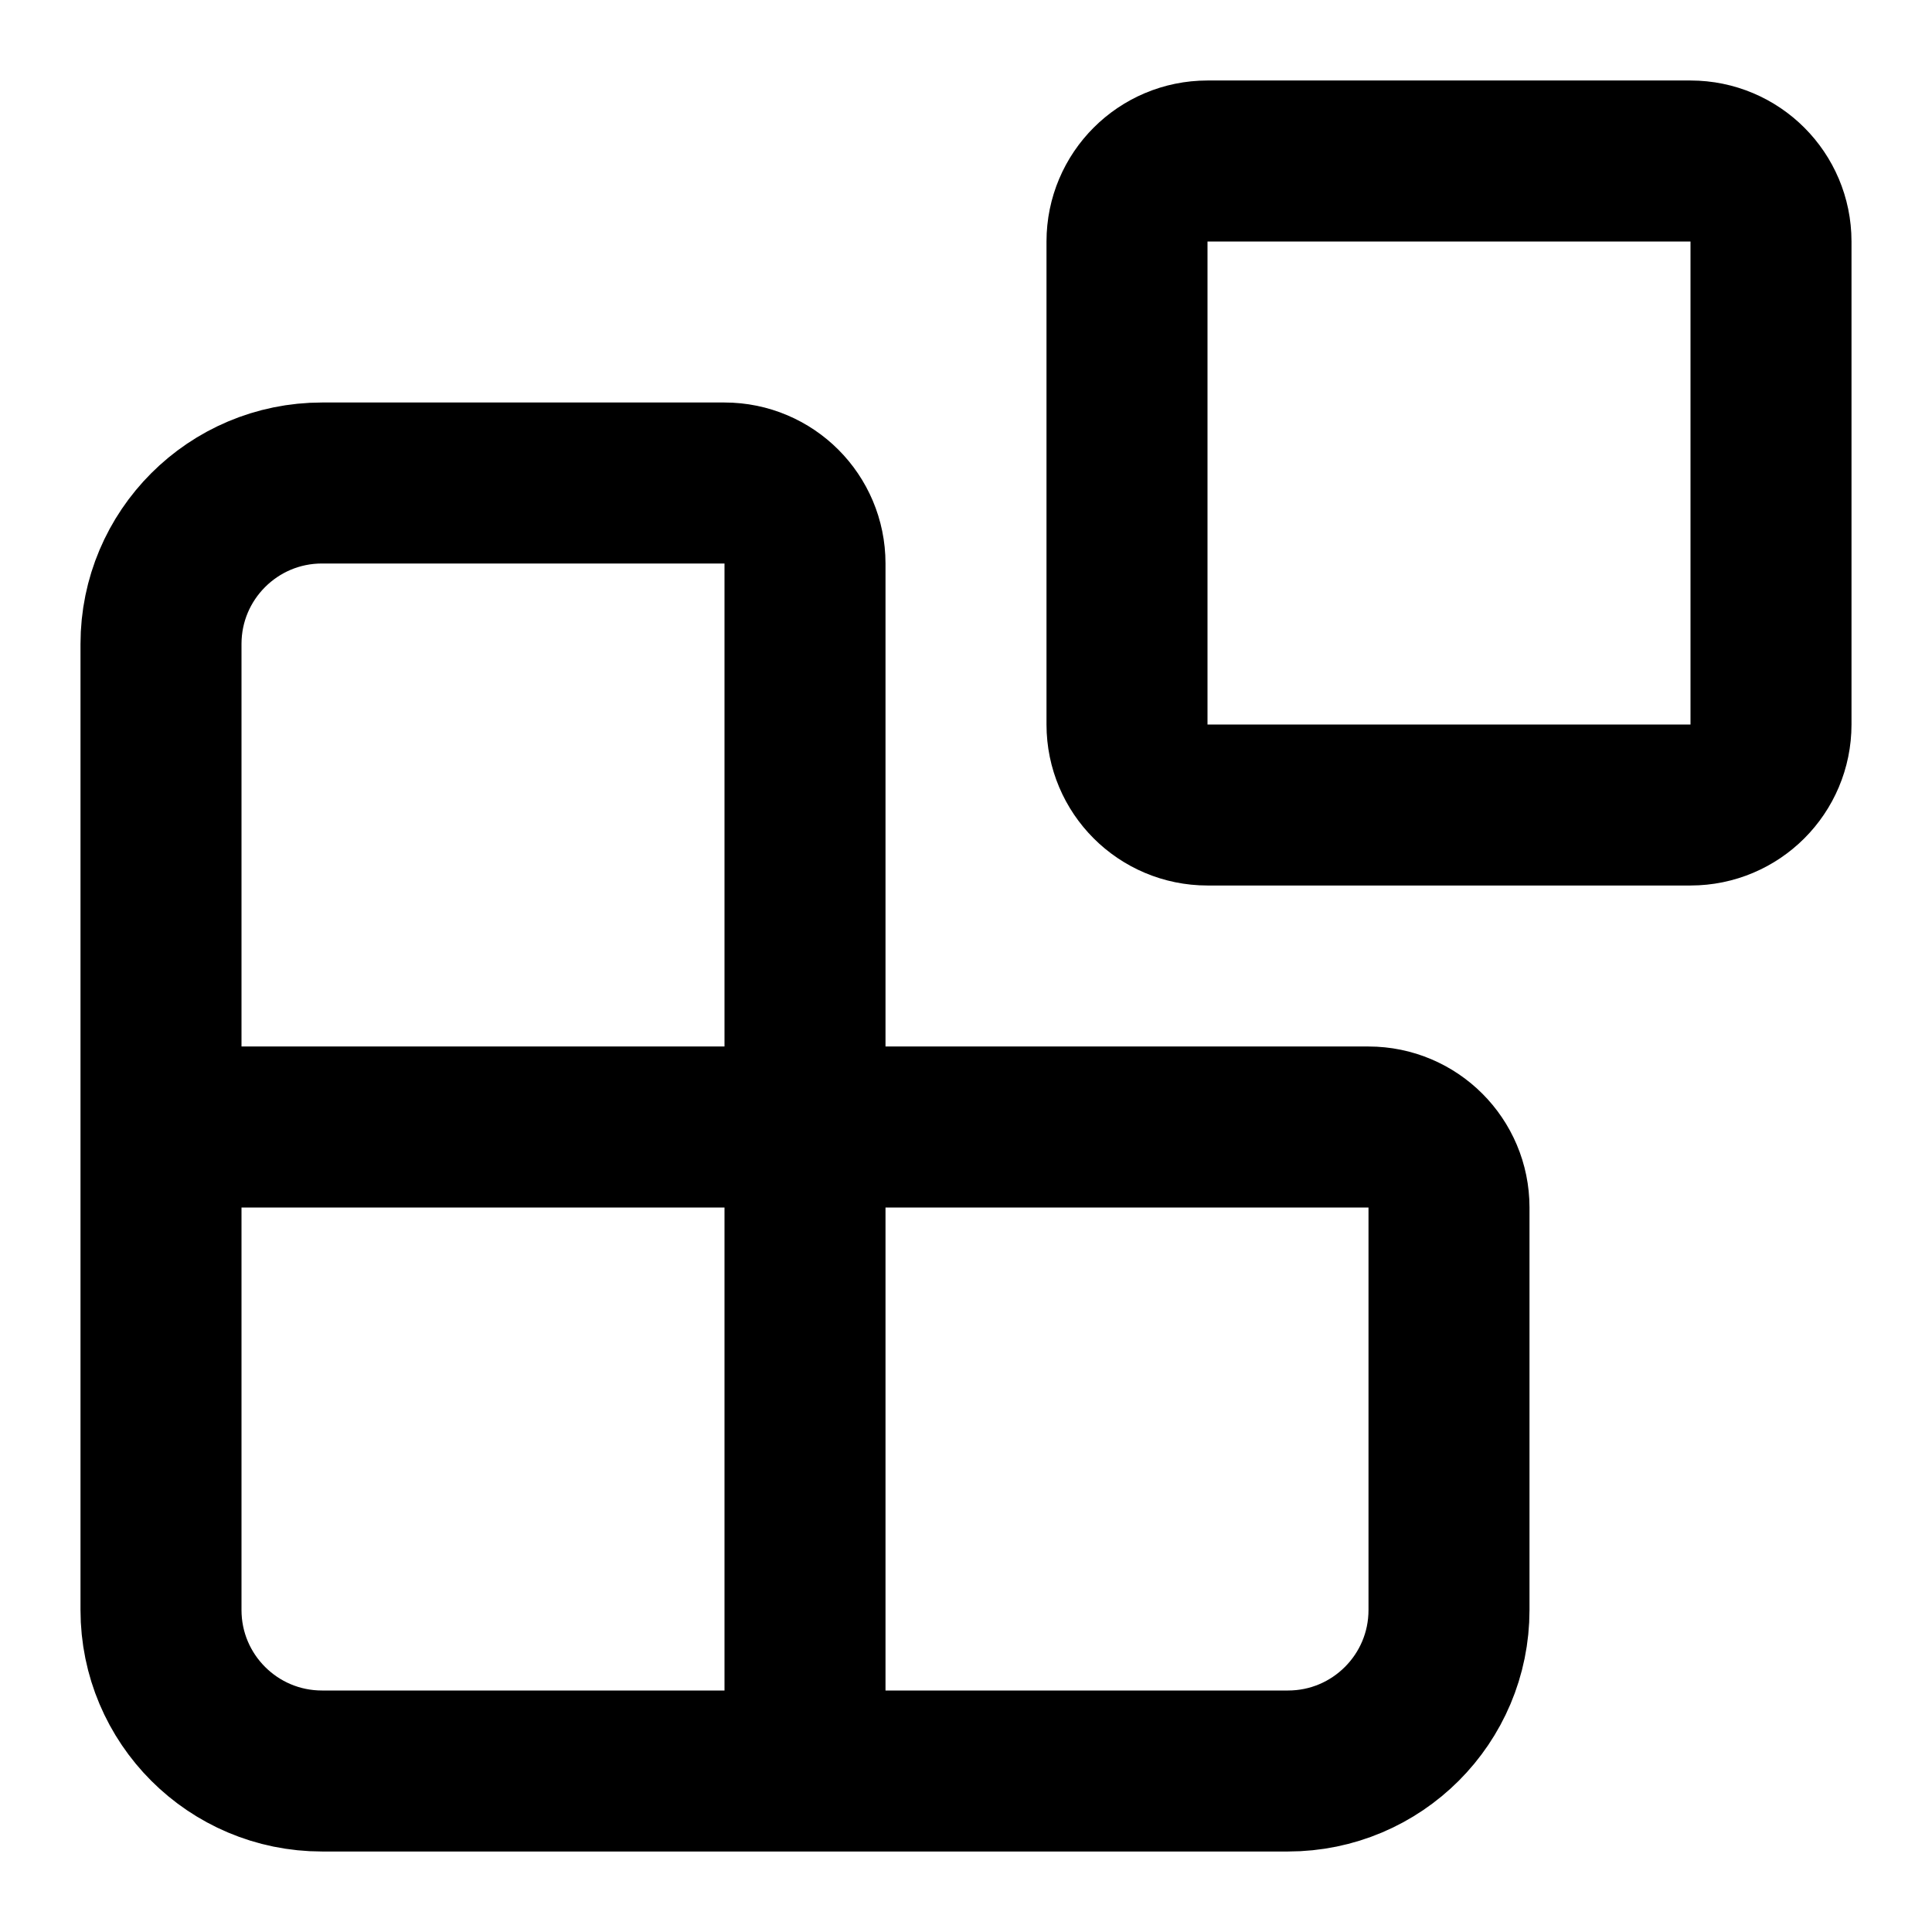
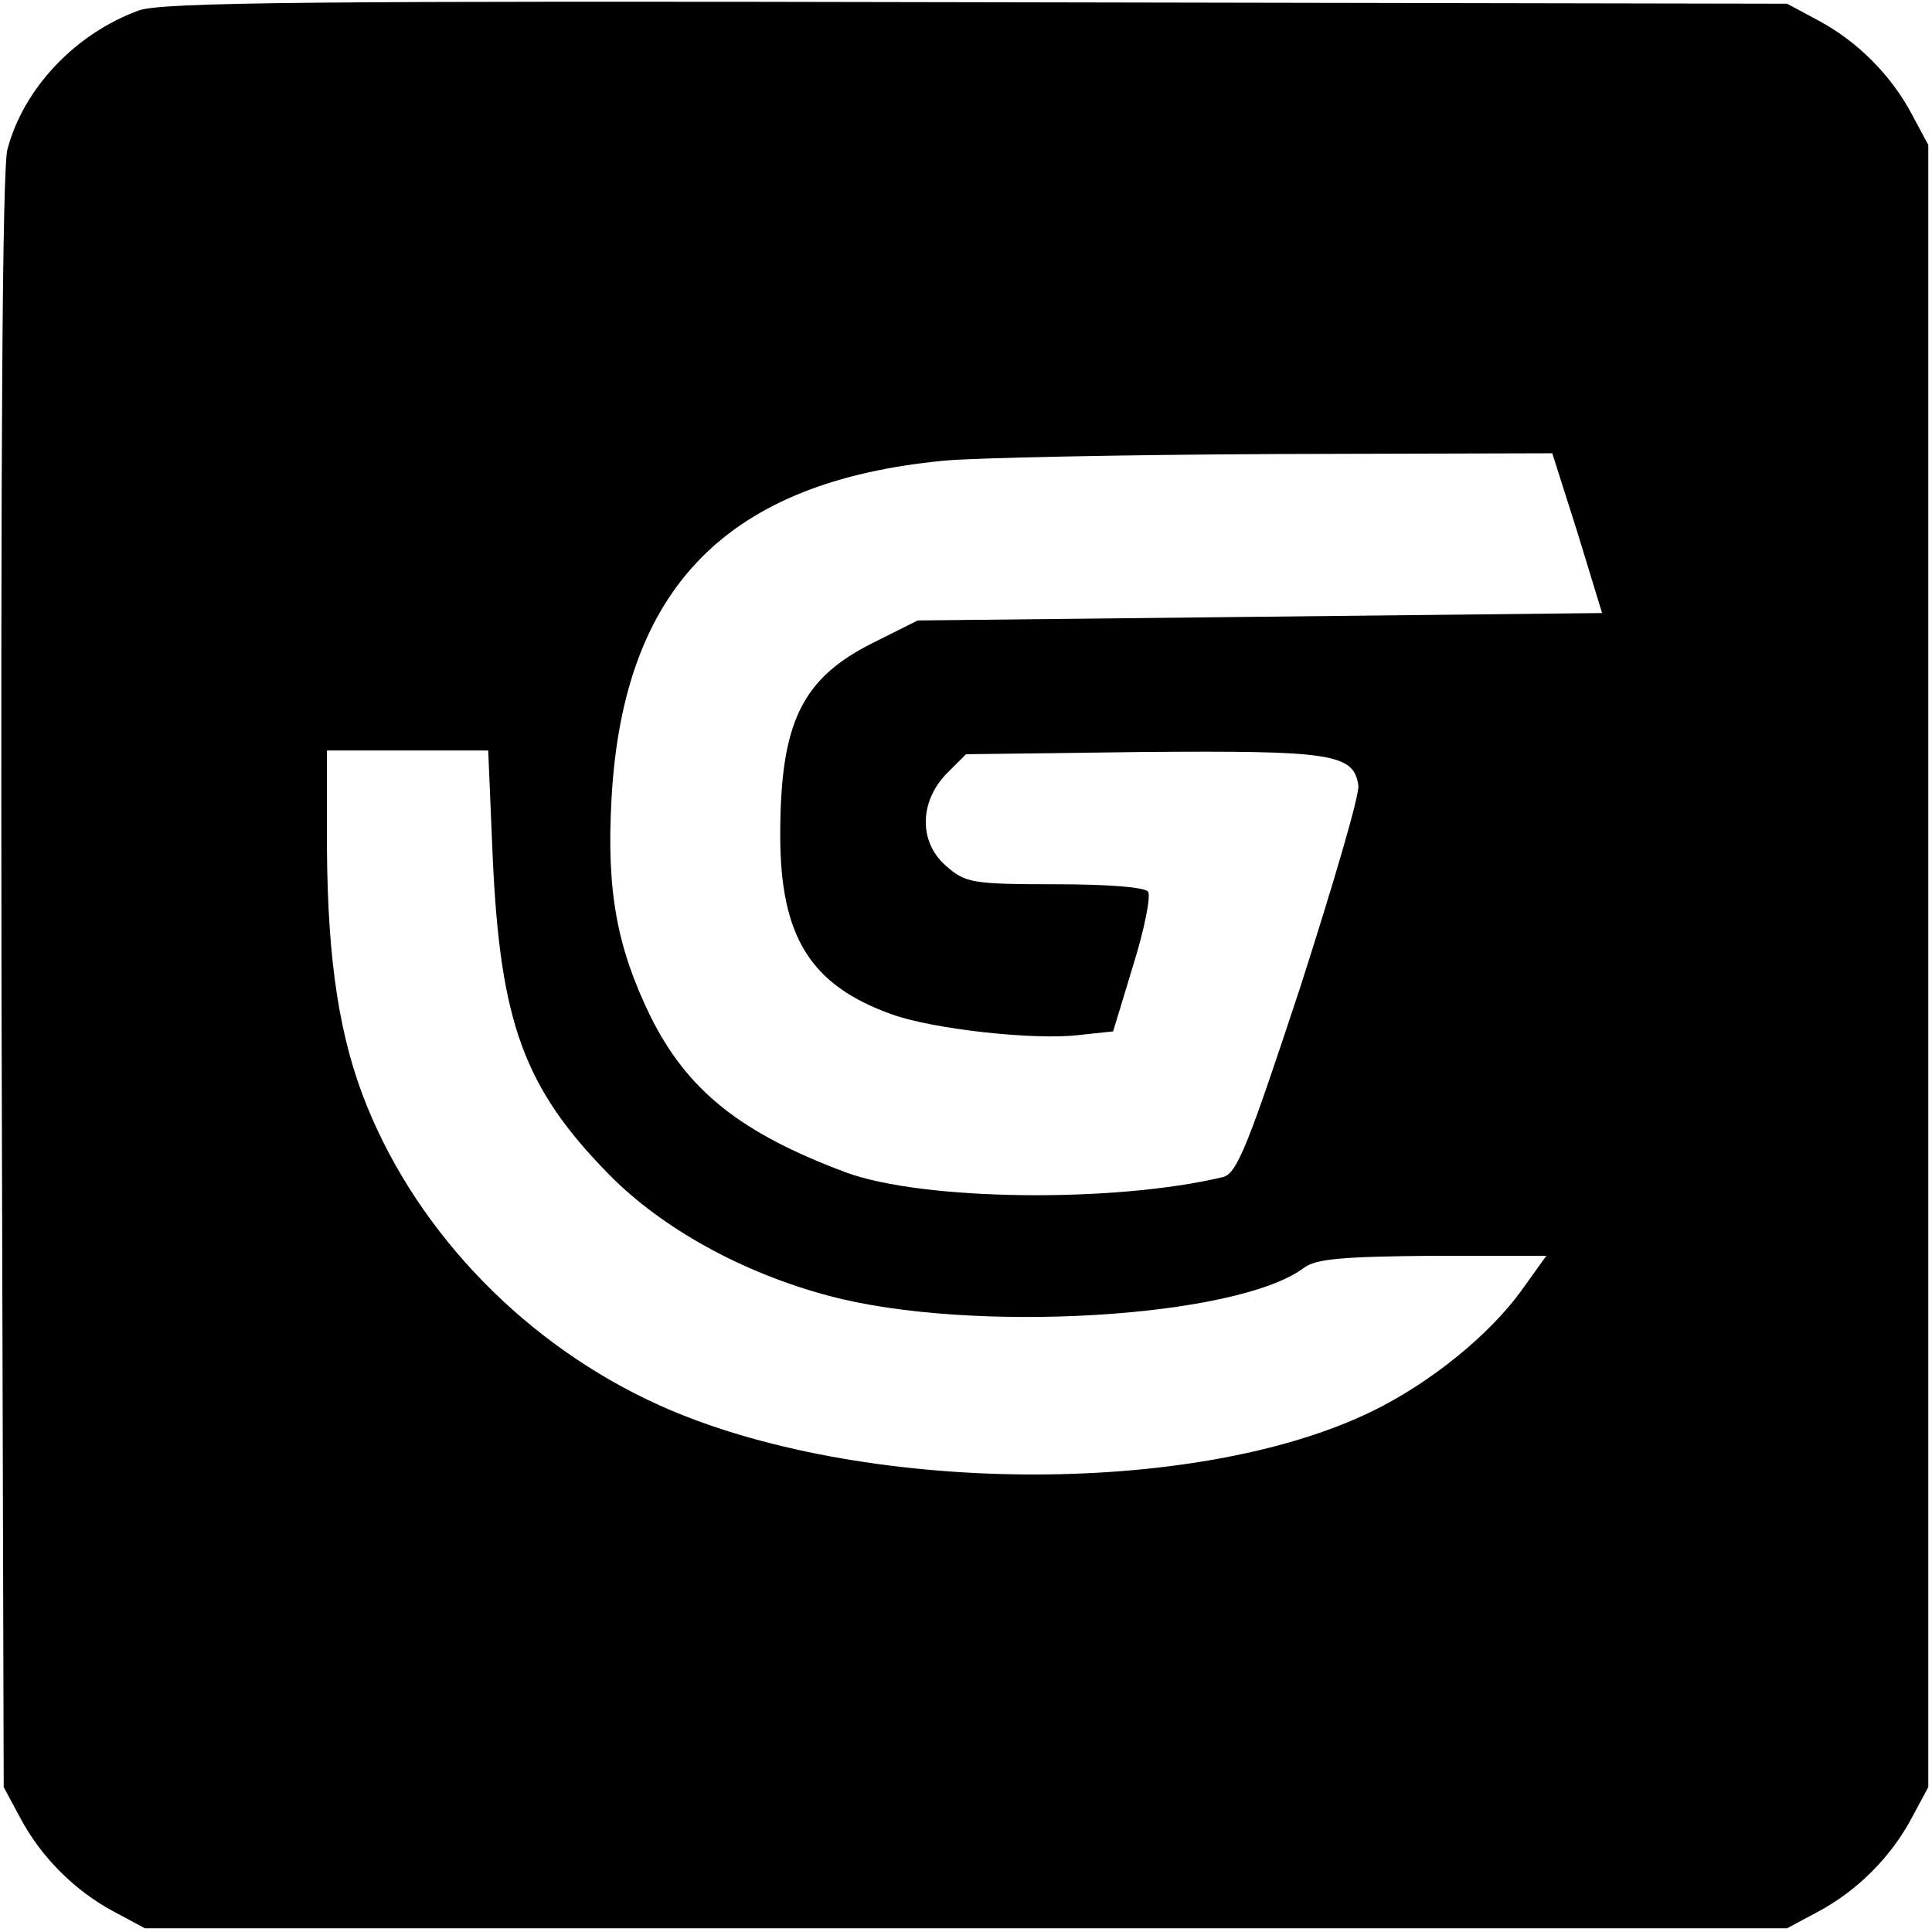
- <svg xmlns="http://www.w3.org/2000/svg" width="1em" height="1em" viewBox="0 0 24 24">
-   <g fill="none" stroke="currentColor" stroke-linecap="round" stroke-linejoin="round" stroke-width="2">
-     <path fill="none" d="M10 22V7a1 1 0 0 0-1-1H4a2 2 0 0 0-2 2v12a2 2 0 0 0 2 2h12a2 2 0 0 0 2-2v-5a1 1 0 0 0-1-1H2" />
-     <rect fill="none" width="8" height="8" x="14" y="2" rx="1" />
+ <svg xmlns="http://www.w3.org/2000/svg" version="1.0" width="260pt" height="260pt" viewBox="0 0 260 260" preserveAspectRatio="xMidYMid meet">
+   <g transform="translate(0,260) scale(0.1,-0.1)" fill="currentColor" stroke="none">
+     <path d="M187 2586 c-85 -31 -155 -104 -177 -187 -7 -24 -9 -418 -8 -1121 l3 -1083 22 -41 c28 -53 74 -99 127 -127 l41 -22 1105 0 1105 0 41 22 c53 28 99 74 127 127 l22 41 0 1105 0 1105 -22 41 c-28 53 -74 99 -127 127 l-41 22 -1090 2 c-897 2 -1097 0 -1128 -11z m1936 -703 l33 -108 -460 -5 -461 -5 -60 -30 c-96 -48 -125 -107 -125 -259 0 -137 41 -202 150 -241 55 -20 192 -35 251 -28 l47 5 27 89 c15 48 24 93 20 99 -4 6 -53 10 -125 10 -111 0 -121 2 -146 24 -38 32 -37 87 0 125 l26 26 238 3 c253 2 284 -2 290 -45 2 -12 -34 -134 -78 -271 -70 -212 -85 -251 -104 -256 -146 -35 -403 -32 -507 6 -142 53 -214 110 -264 211 -45 93 -59 168 -52 293 16 284 156 426 447 454 41 4 242 8 447 9 l372 1 34 -107z m-1460 -435 c10 -224 42 -312 157 -429 71 -72 179 -132 296 -163 191 -51 549 -30 639 38 16 12 53 15 173 16 l153 0 -33 -46 c-43 -60 -123 -125 -201 -163 -239 -117 -692 -113 -960 8 -177 80 -322 228 -393 402 -37 91 -53 194 -54 347 l0 132 108 0 109 0 6 -142z" />
  </g>
</svg>
